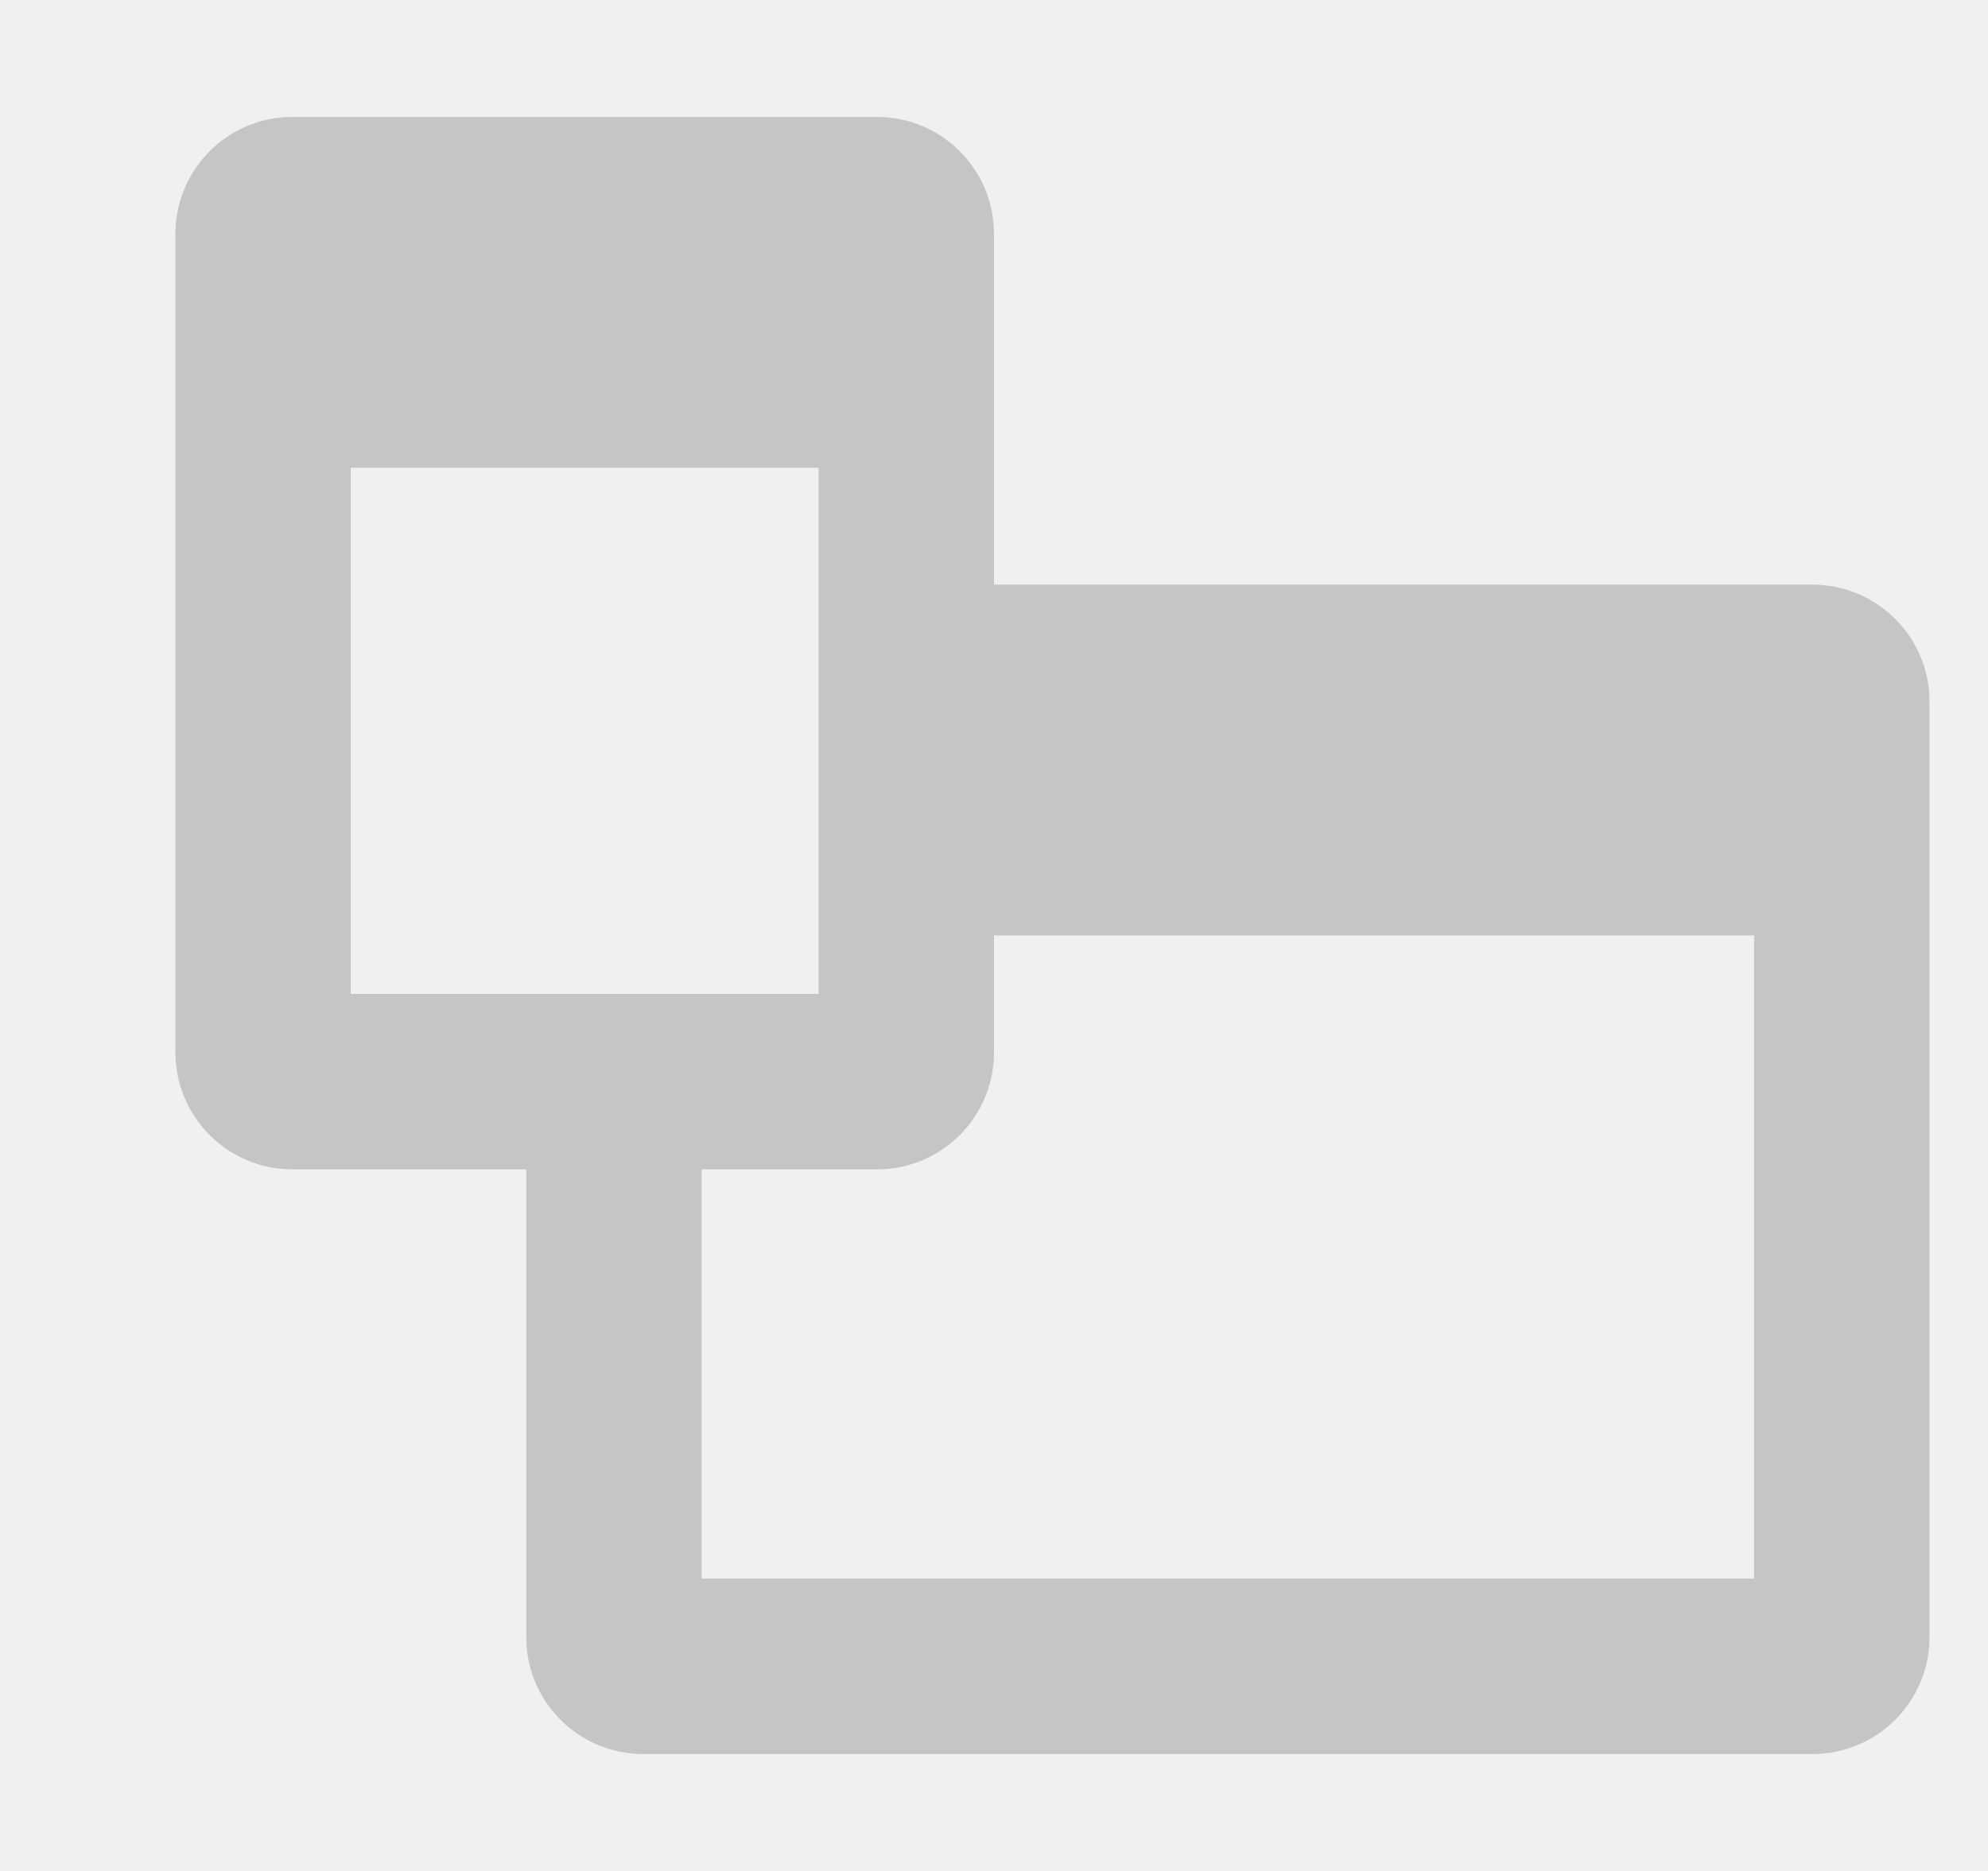
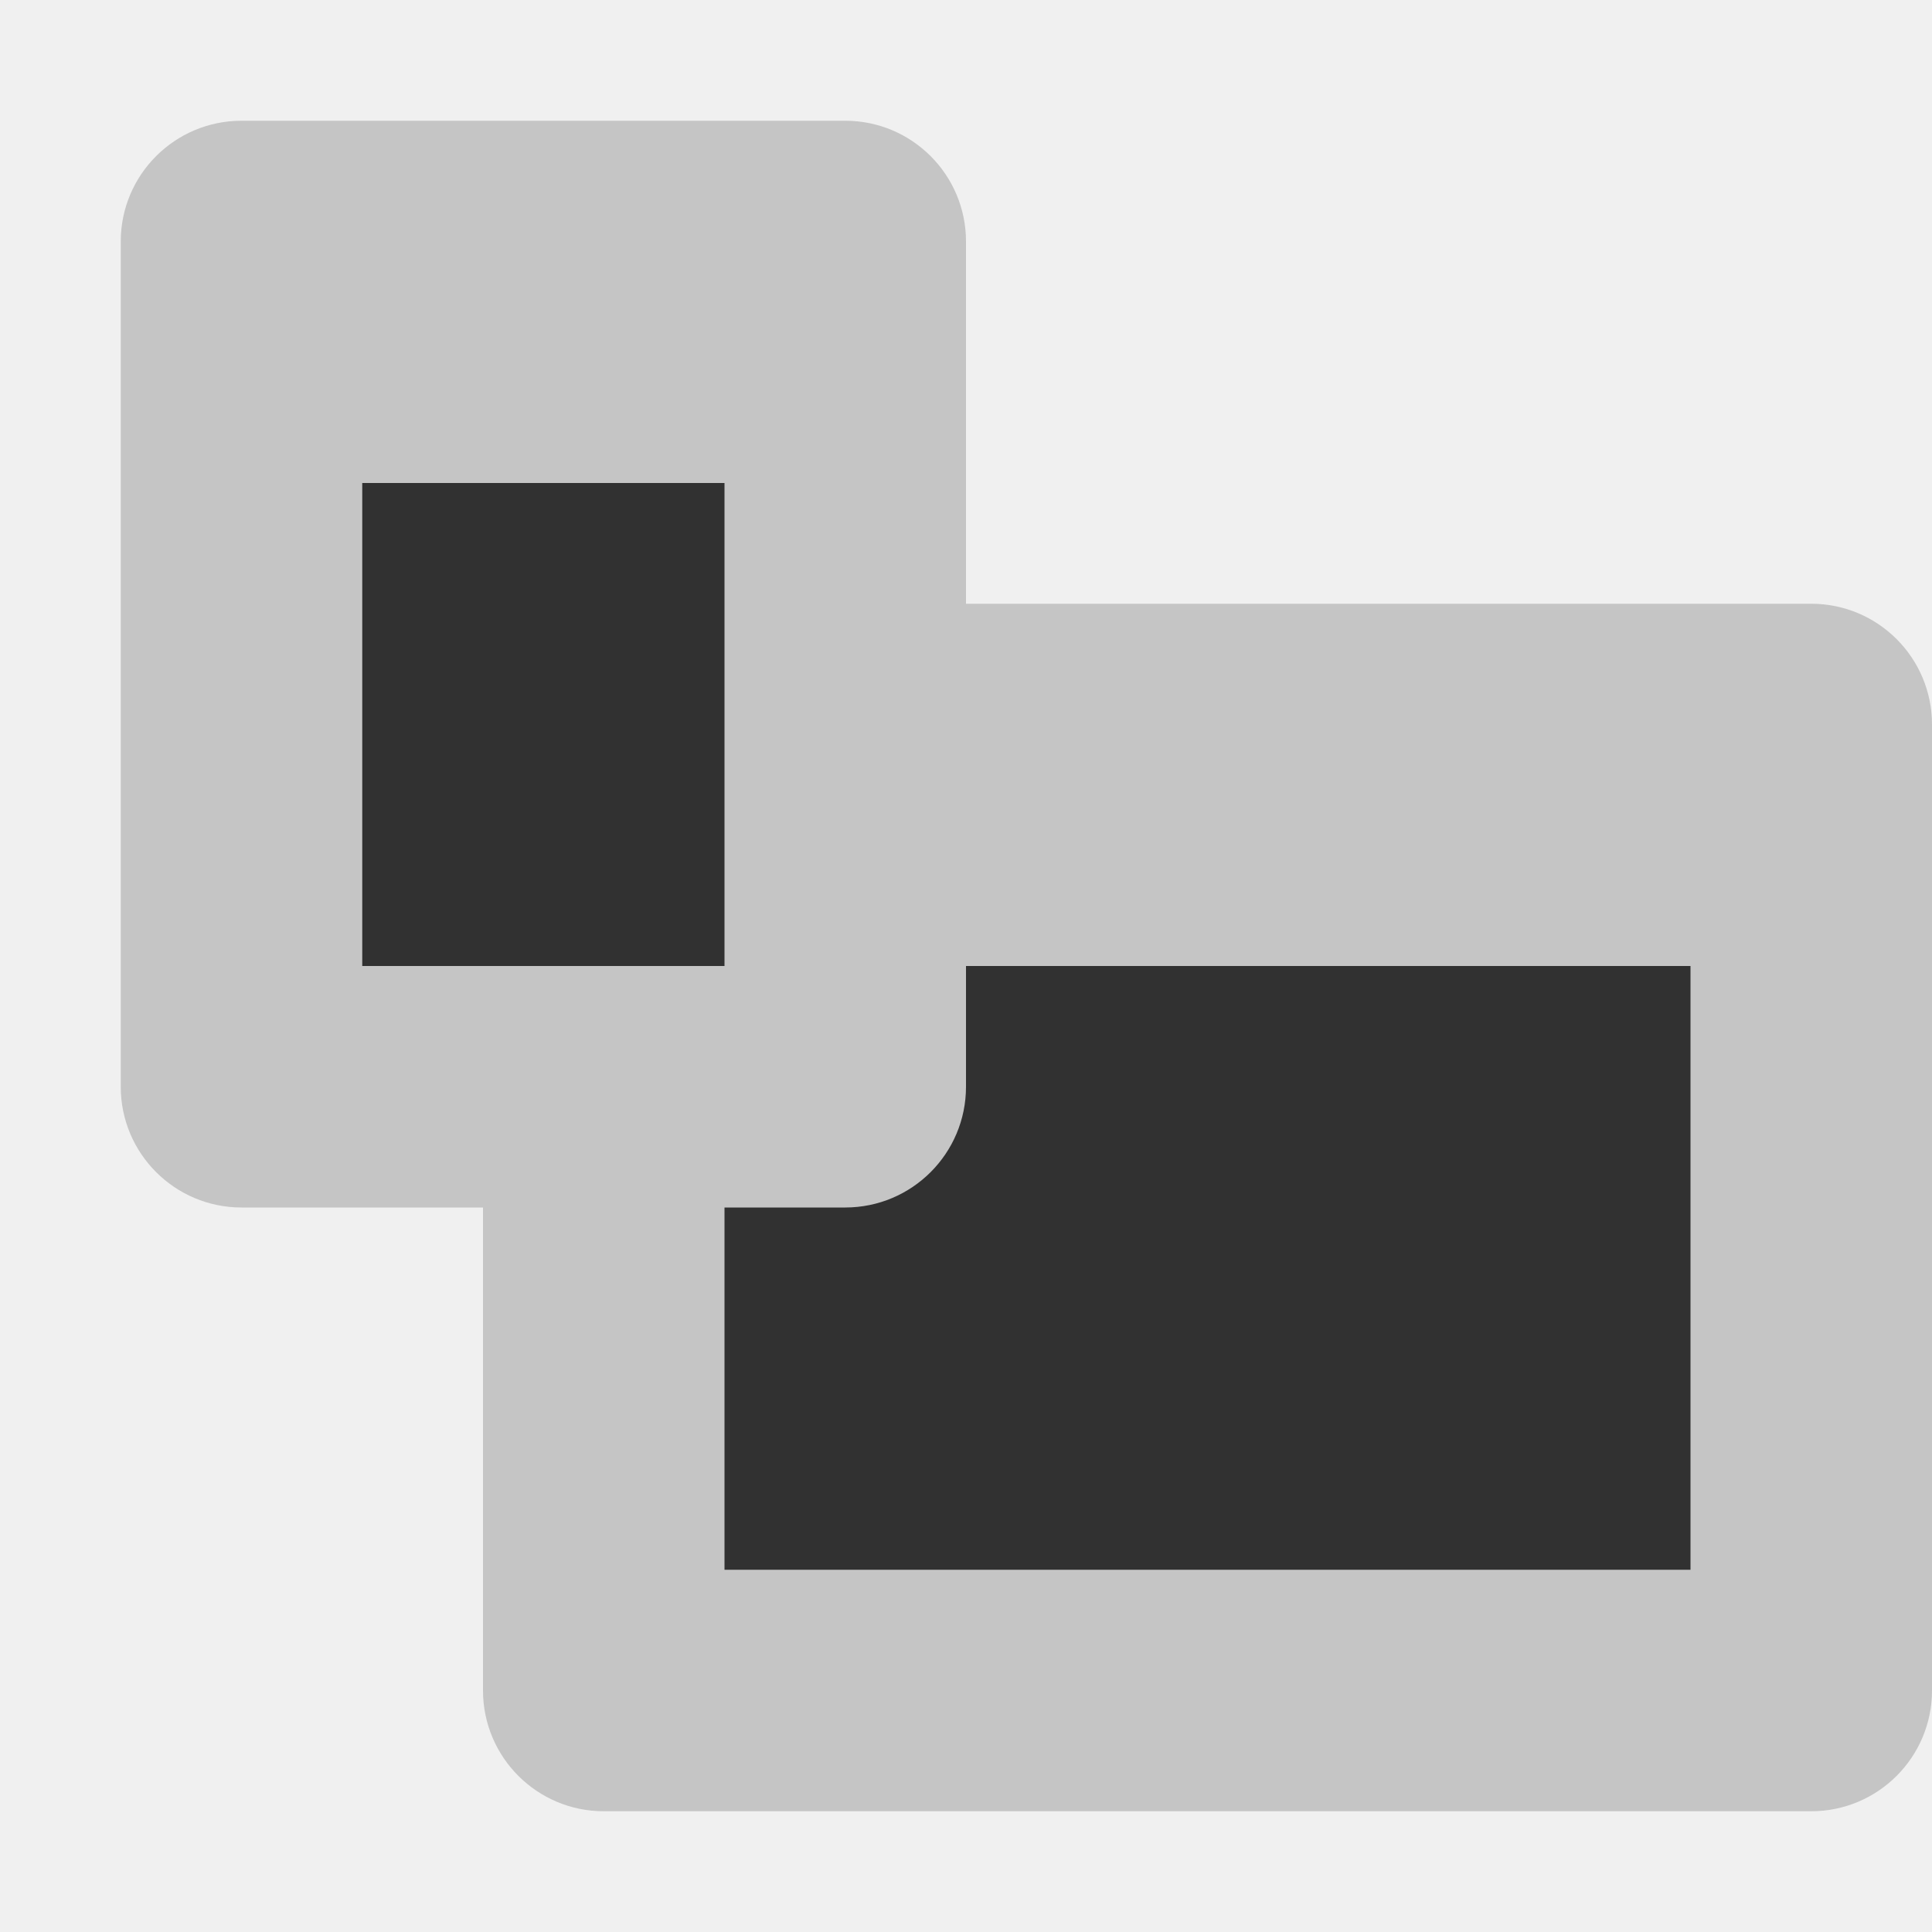
- <svg xmlns="http://www.w3.org/2000/svg" width="17" height="16" viewBox="0 0 17 16" fill="none">
-   <path fill-rule="evenodd" clip-rule="evenodd" d="M7 5V4H3V8.5H4.5H6H7V6.5V5ZM2.5 10H4.5V14C4.5 14.552 4.948 15 5.5 15H15.5C16.052 15 16.5 14.552 16.5 14V6C16.5 5.448 16.052 5 15.5 5H8.5V2C8.5 1.448 8.052 1 7.5 1H2.5C1.948 1 1.5 1.448 1.5 2V9C1.5 9.552 1.948 10 2.5 10ZM7.5 10C8.052 10 8.5 9.552 8.5 9V8H15V13.5H6V10H7.5Z" fill="#C5C5C5" />
+ <svg xmlns="http://www.w3.org/2000/svg" width="16" height="16" viewBox="0 0 16 16" fill="none">
+   <mask id="path-1-inside-1" fill="white">
+     <rect x="4" y="5" width="12" height="10" rx="1" />
+   </mask>
+   <rect x="4" y="5" width="12" height="10" rx="1" fill="#313131" stroke="#C5C5C5" stroke-width="4" mask="url(#path-1-inside-1)" />
+   <mask id="path-2-inside-2" fill="white">
+     <rect x="1" y="1" width="7" height="9" rx="1" />
+   </mask>
+   <rect x="1" y="1" width="7" height="9" rx="1" fill="#313131" stroke="#C5C5C5" stroke-width="4" mask="url(#path-2-inside-2)" />
+   <rect x="2" y="2" width="5" height="2" fill="#C5C5C5" />
+   <rect x="7" y="6" width="8" height="2" fill="#C5C5C5" />
</svg>
